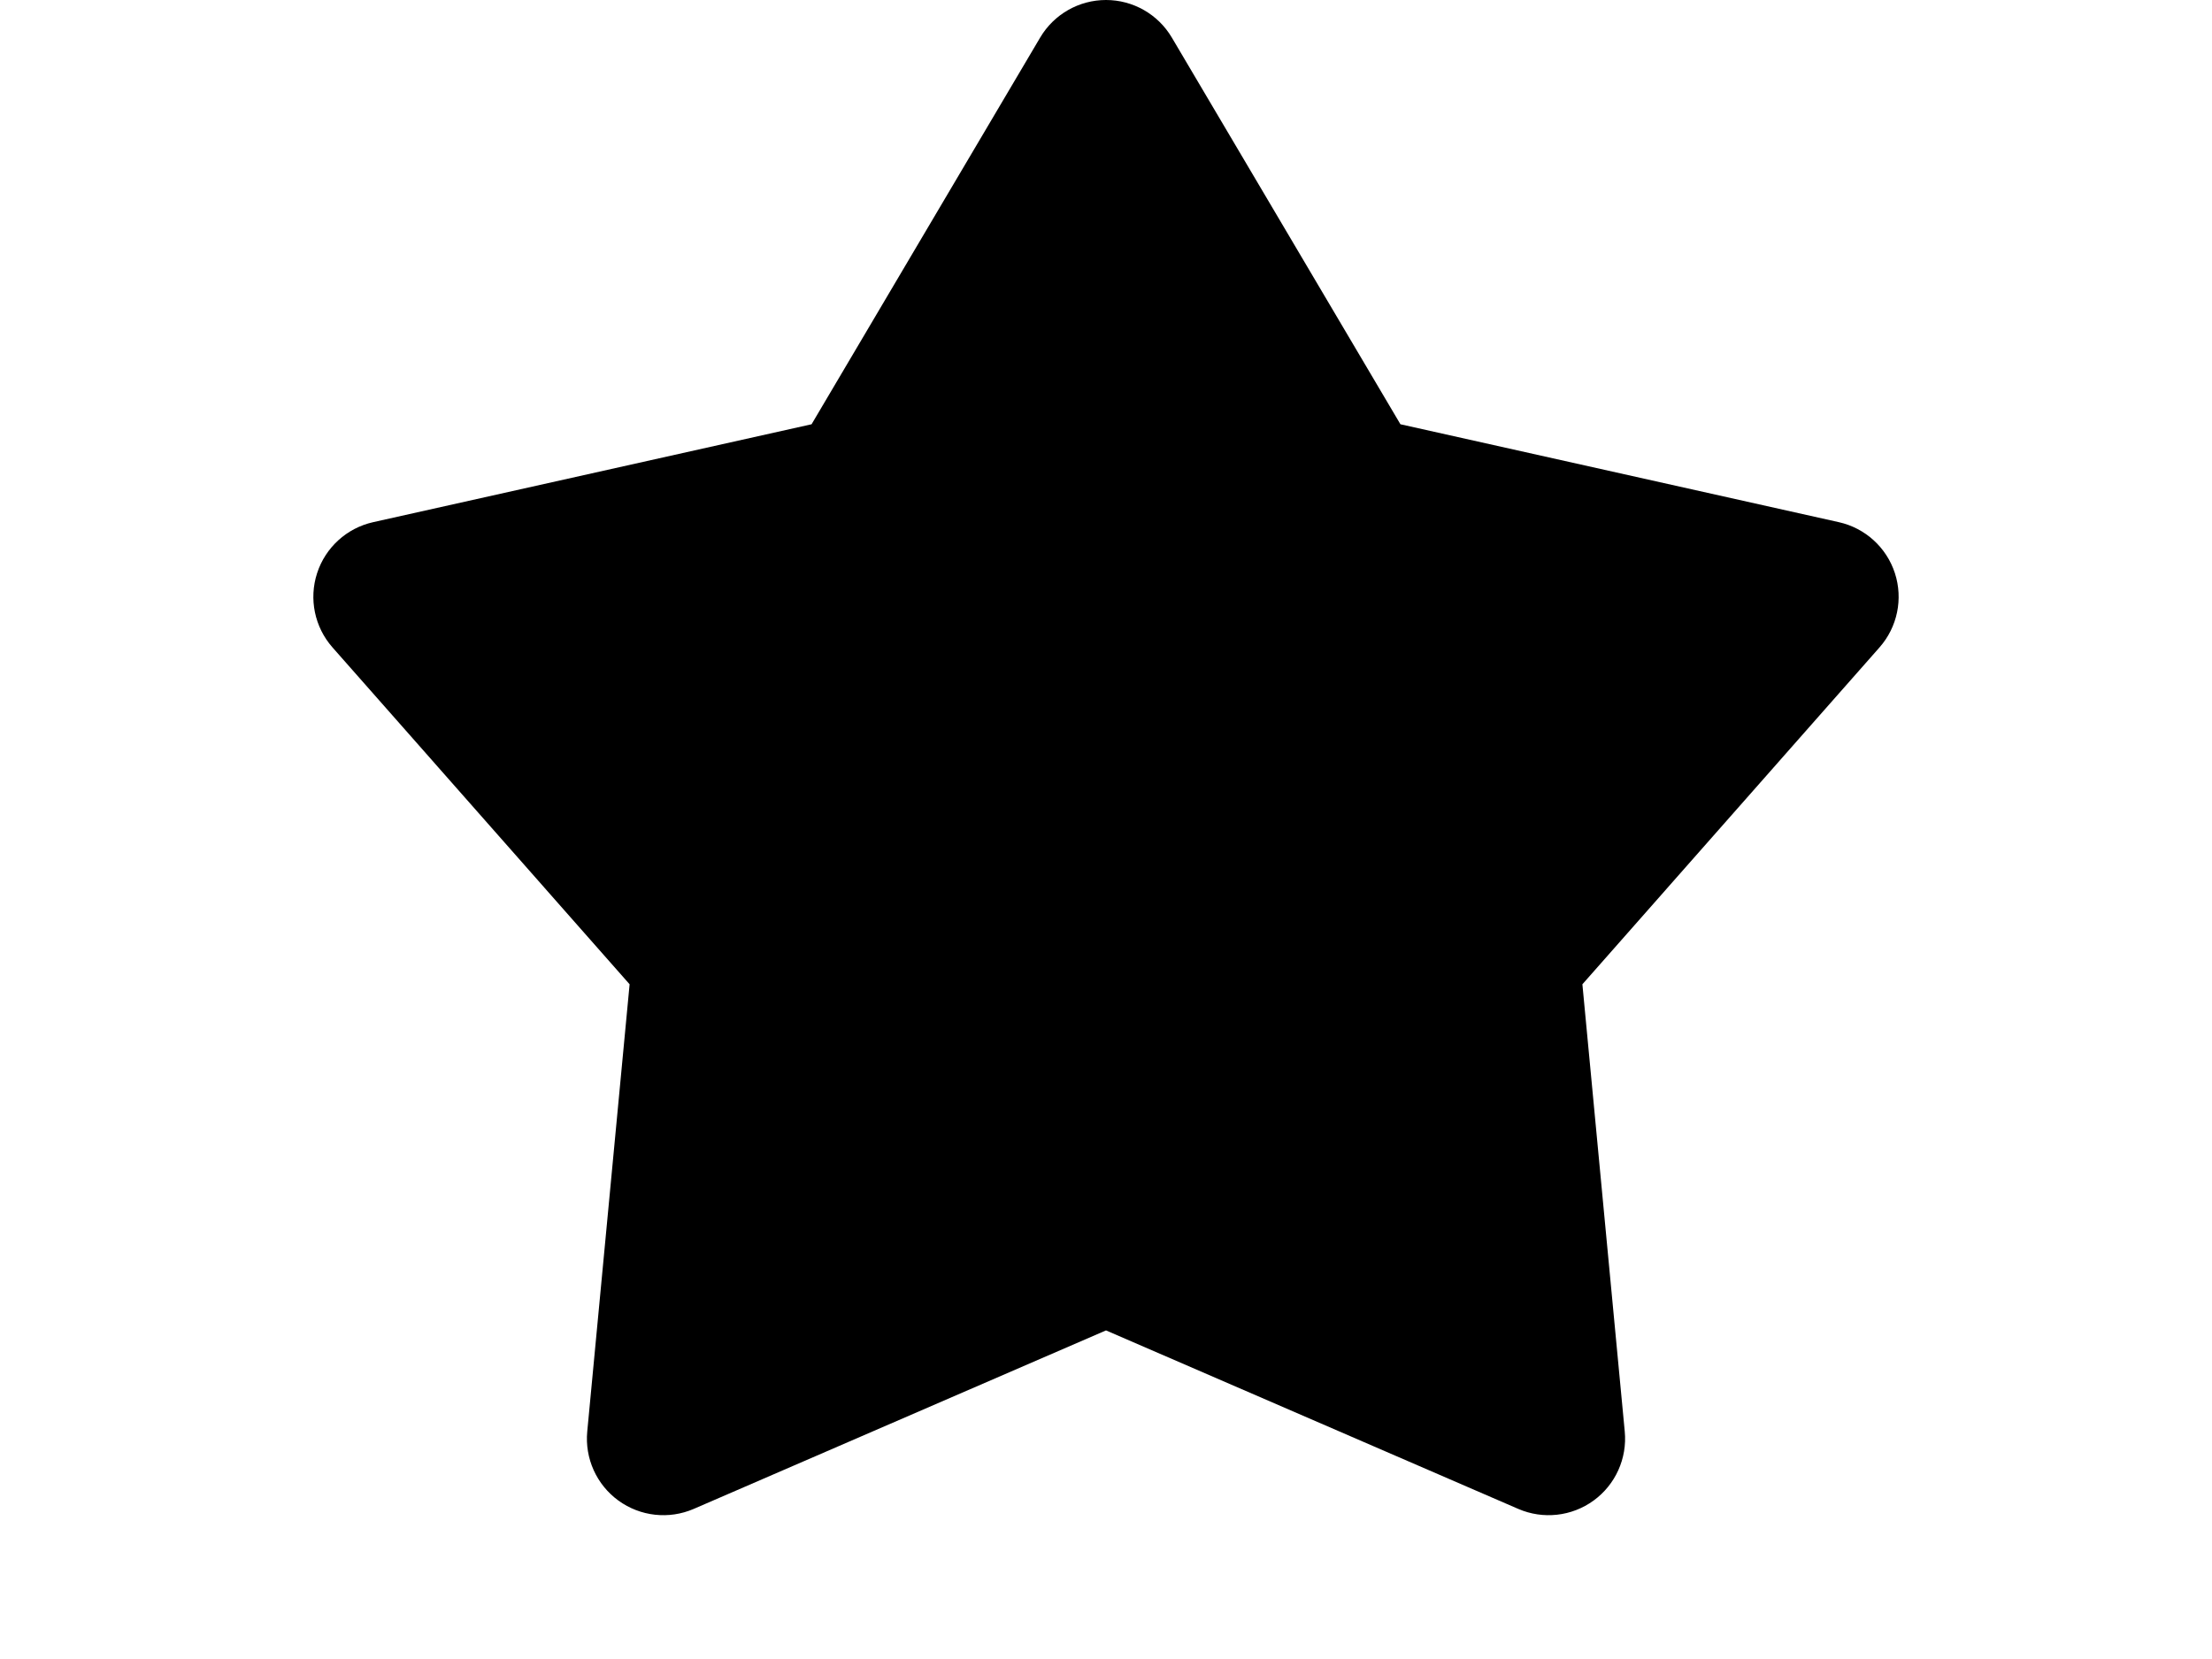
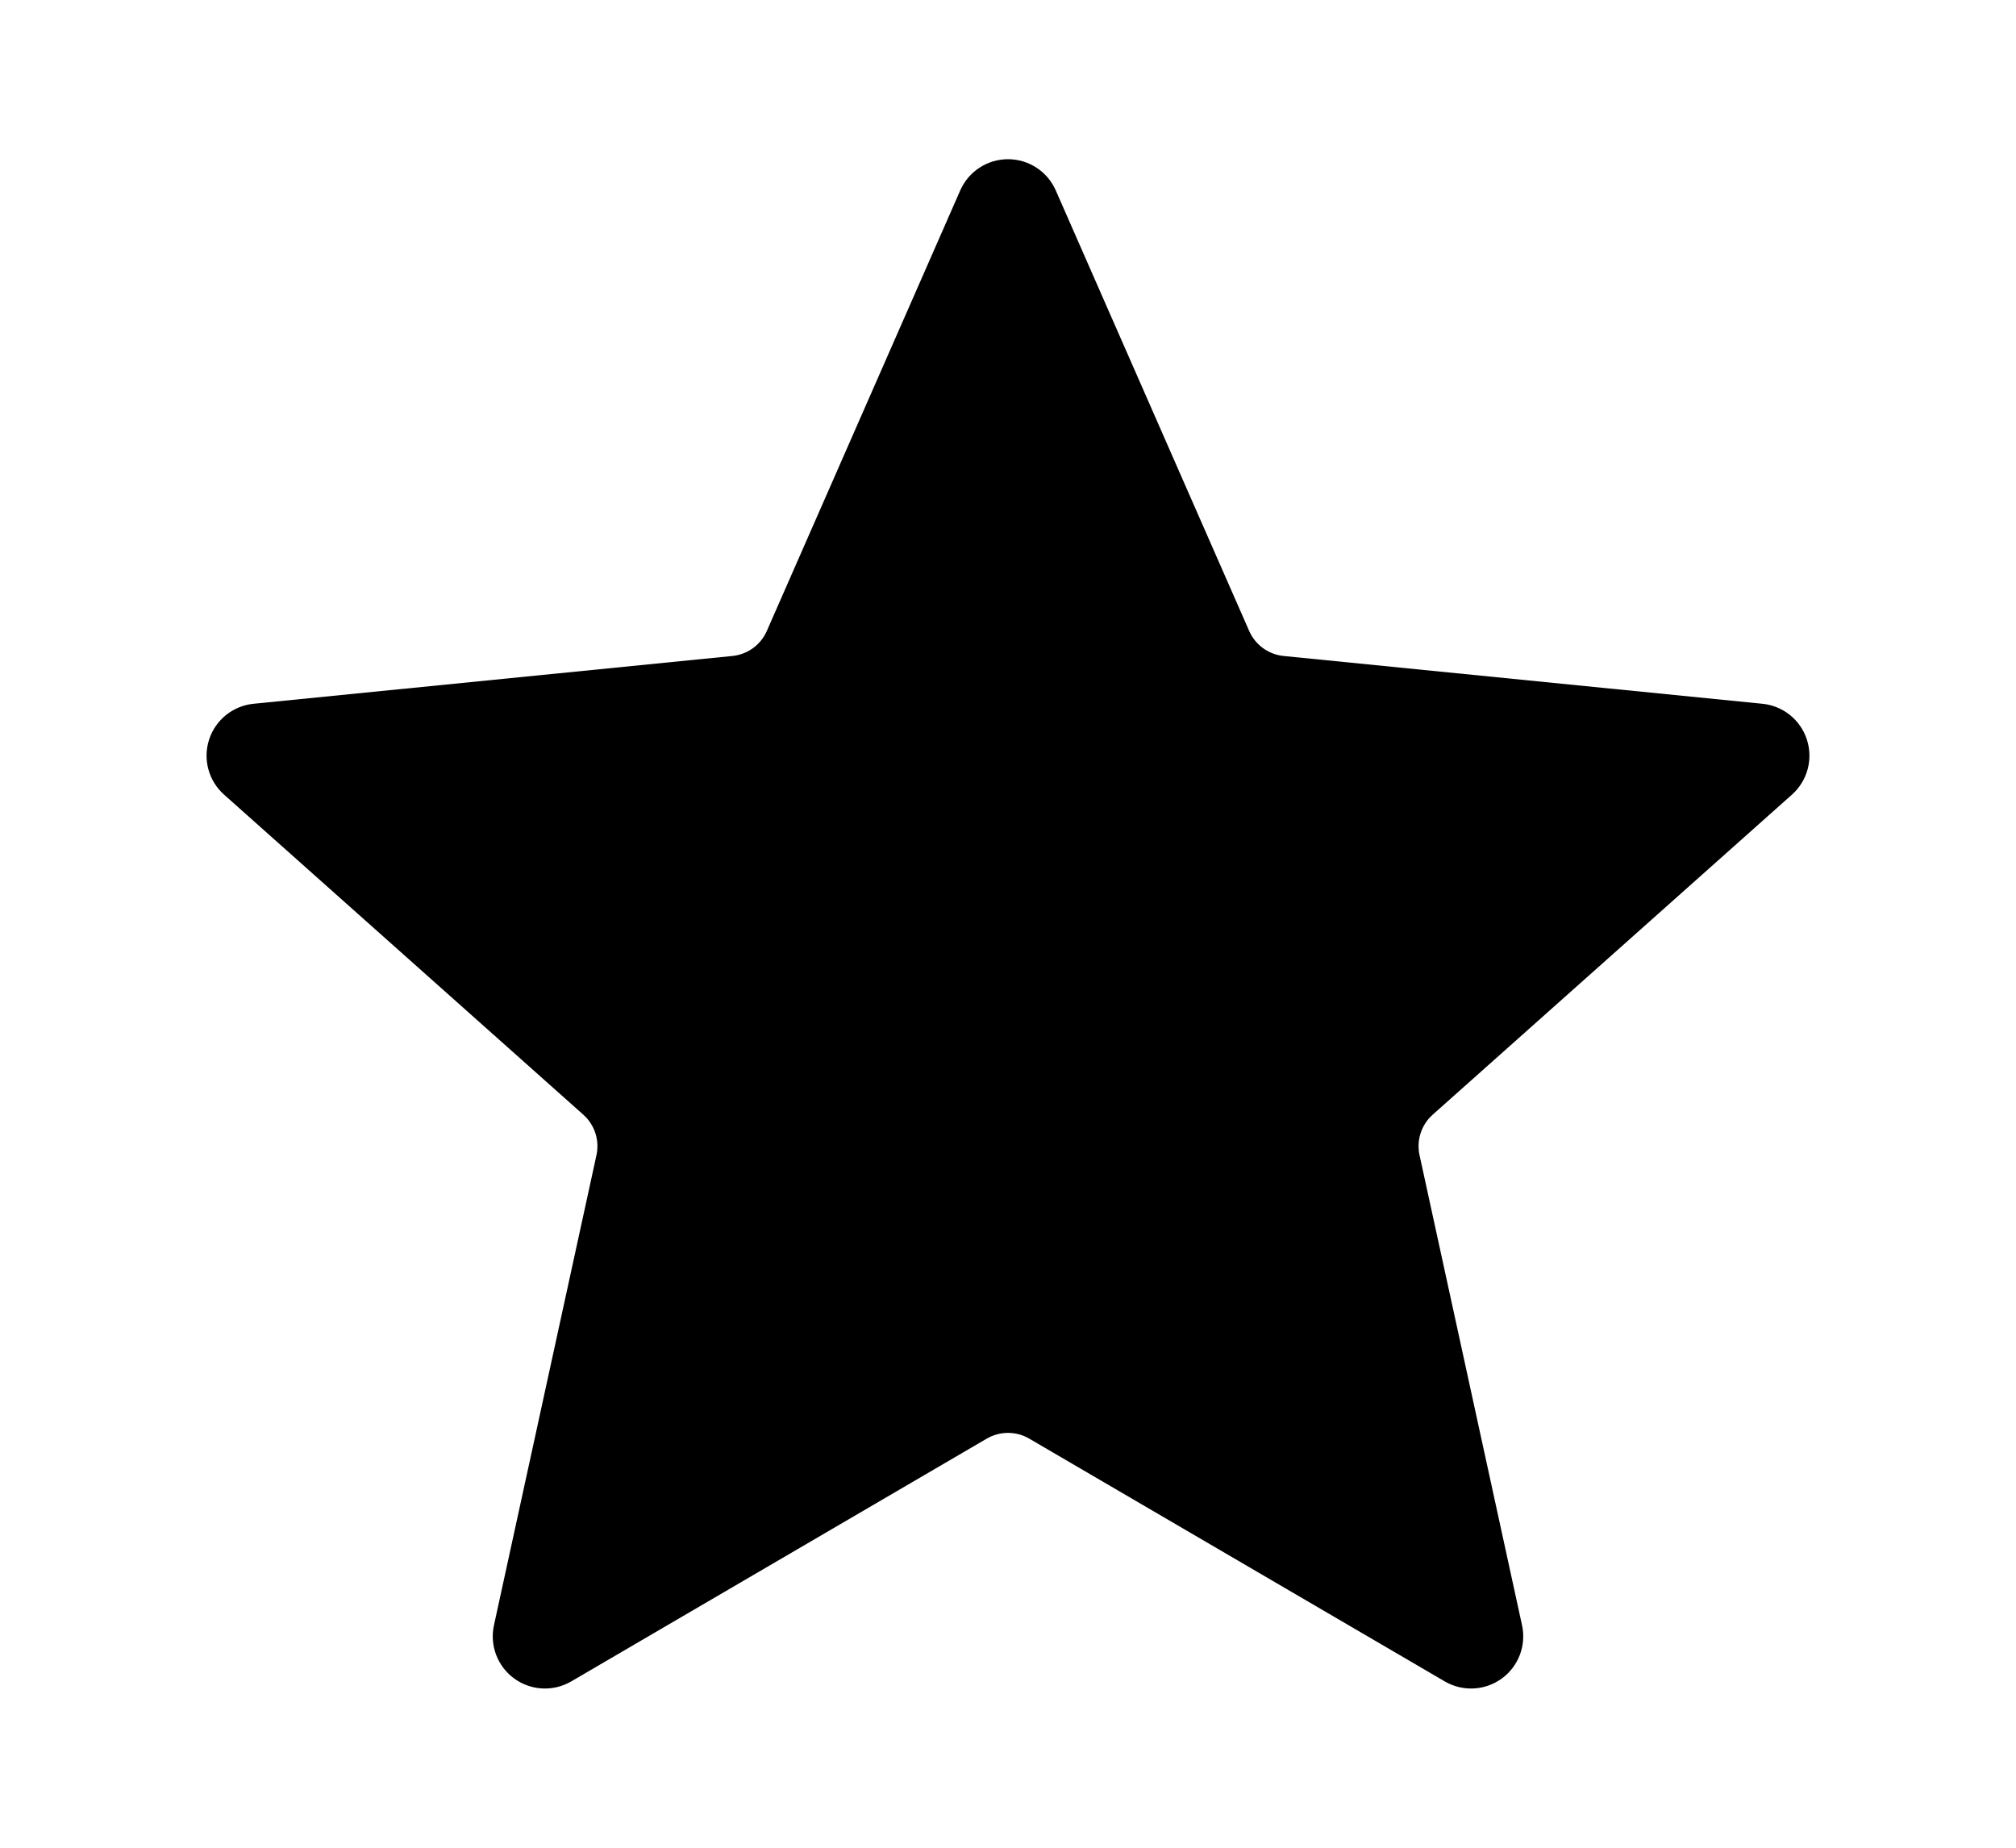
- <svg xmlns="http://www.w3.org/2000/svg" viewBox="0 0 1600 1200" fill-rule="evenodd" clip-rule="evenodd" stroke-linejoin="round" stroke-miterlimit="2">
-   <path d="M752.383 27.166A55.314 55.314 0 01800 0a55.314 55.314 0 0147.617 27.166l165.35 279.71 317.116 70.821a55.32 55.32 0 0140.55 36.893 55.31 55.31 0 01-11.121 53.68l-214.924 243.694 30.639 323.482a55.313 55.313 0 01-22.557 49.965 55.306 55.306 0 01-54.49 6.01L800 962.321l-298.18 129.1a55.306 55.306 0 01-54.49-6.01 55.313 55.313 0 01-22.557-49.965l30.64-323.482L240.487 468.27a55.31 55.31 0 01-11.122-53.68 55.32 55.32 0 0140.551-36.893l317.116-70.82 165.35-279.711z" />
+ <svg xmlns="http://www.w3.org/2000/svg" width="100%" height="100%" viewBox="0 0 1200 1100" version="1.1" xml:space="preserve" style="fill-rule:evenodd;clip-rule:evenodd;stroke-linejoin:round;stroke-miterlimit:2;">
+   <g id="Artboard1" transform="matrix(0.75,0,0,0.916667,0,0)">
+     <g transform="matrix(1.16959,0,0,0.989038,63.1579,7.46057)">
+       <path d="M597.59,117.481C603.236,105.036 615.954,97 630,97C644.046,97 656.764,105.036 662.41,117.481L793.669,406.786C795.708,411.279 798.944,415.167 803.047,418.051C807.15,420.935 811.972,422.712 817.019,423.2L1141.95,454.583C1155.93,455.933 1167.76,465.152 1172.1,478.077C1176.44,491.002 1172.47,505.188 1161.99,514.229L918.172,724.413C914.385,727.677 911.564,731.857 909.996,736.524C908.429,741.19 908.173,746.177 909.253,750.971L978.815,1059.67C981.808,1072.95 976.401,1086.68 965.038,1094.67C953.674,1102.66 938.503,1103.39 926.376,1096.54L644.431,937.131C640.052,934.655 635.072,933.35 630,933.35C624.928,933.35 619.948,934.655 615.569,937.131L333.624,1096.54C321.497,1103.39 306.326,1102.66 294.962,1094.67C283.599,1086.68 278.192,1072.95 281.185,1059.67L350.747,750.971C351.827,746.177 351.571,741.19 350.004,736.524C348.436,731.857 345.615,727.677 341.828,724.413L98.014,514.229C87.527,505.188 83.557,491.002 87.898,478.077C92.238,465.152 104.068,455.933 118.045,454.583L442.981,423.2C448.028,422.712 452.85,420.935 456.953,418.051C461.056,415.167 464.292,411.279 466.331,406.786L597.59,117.481Z" />
+     </g>
+   </g>
</svg>
